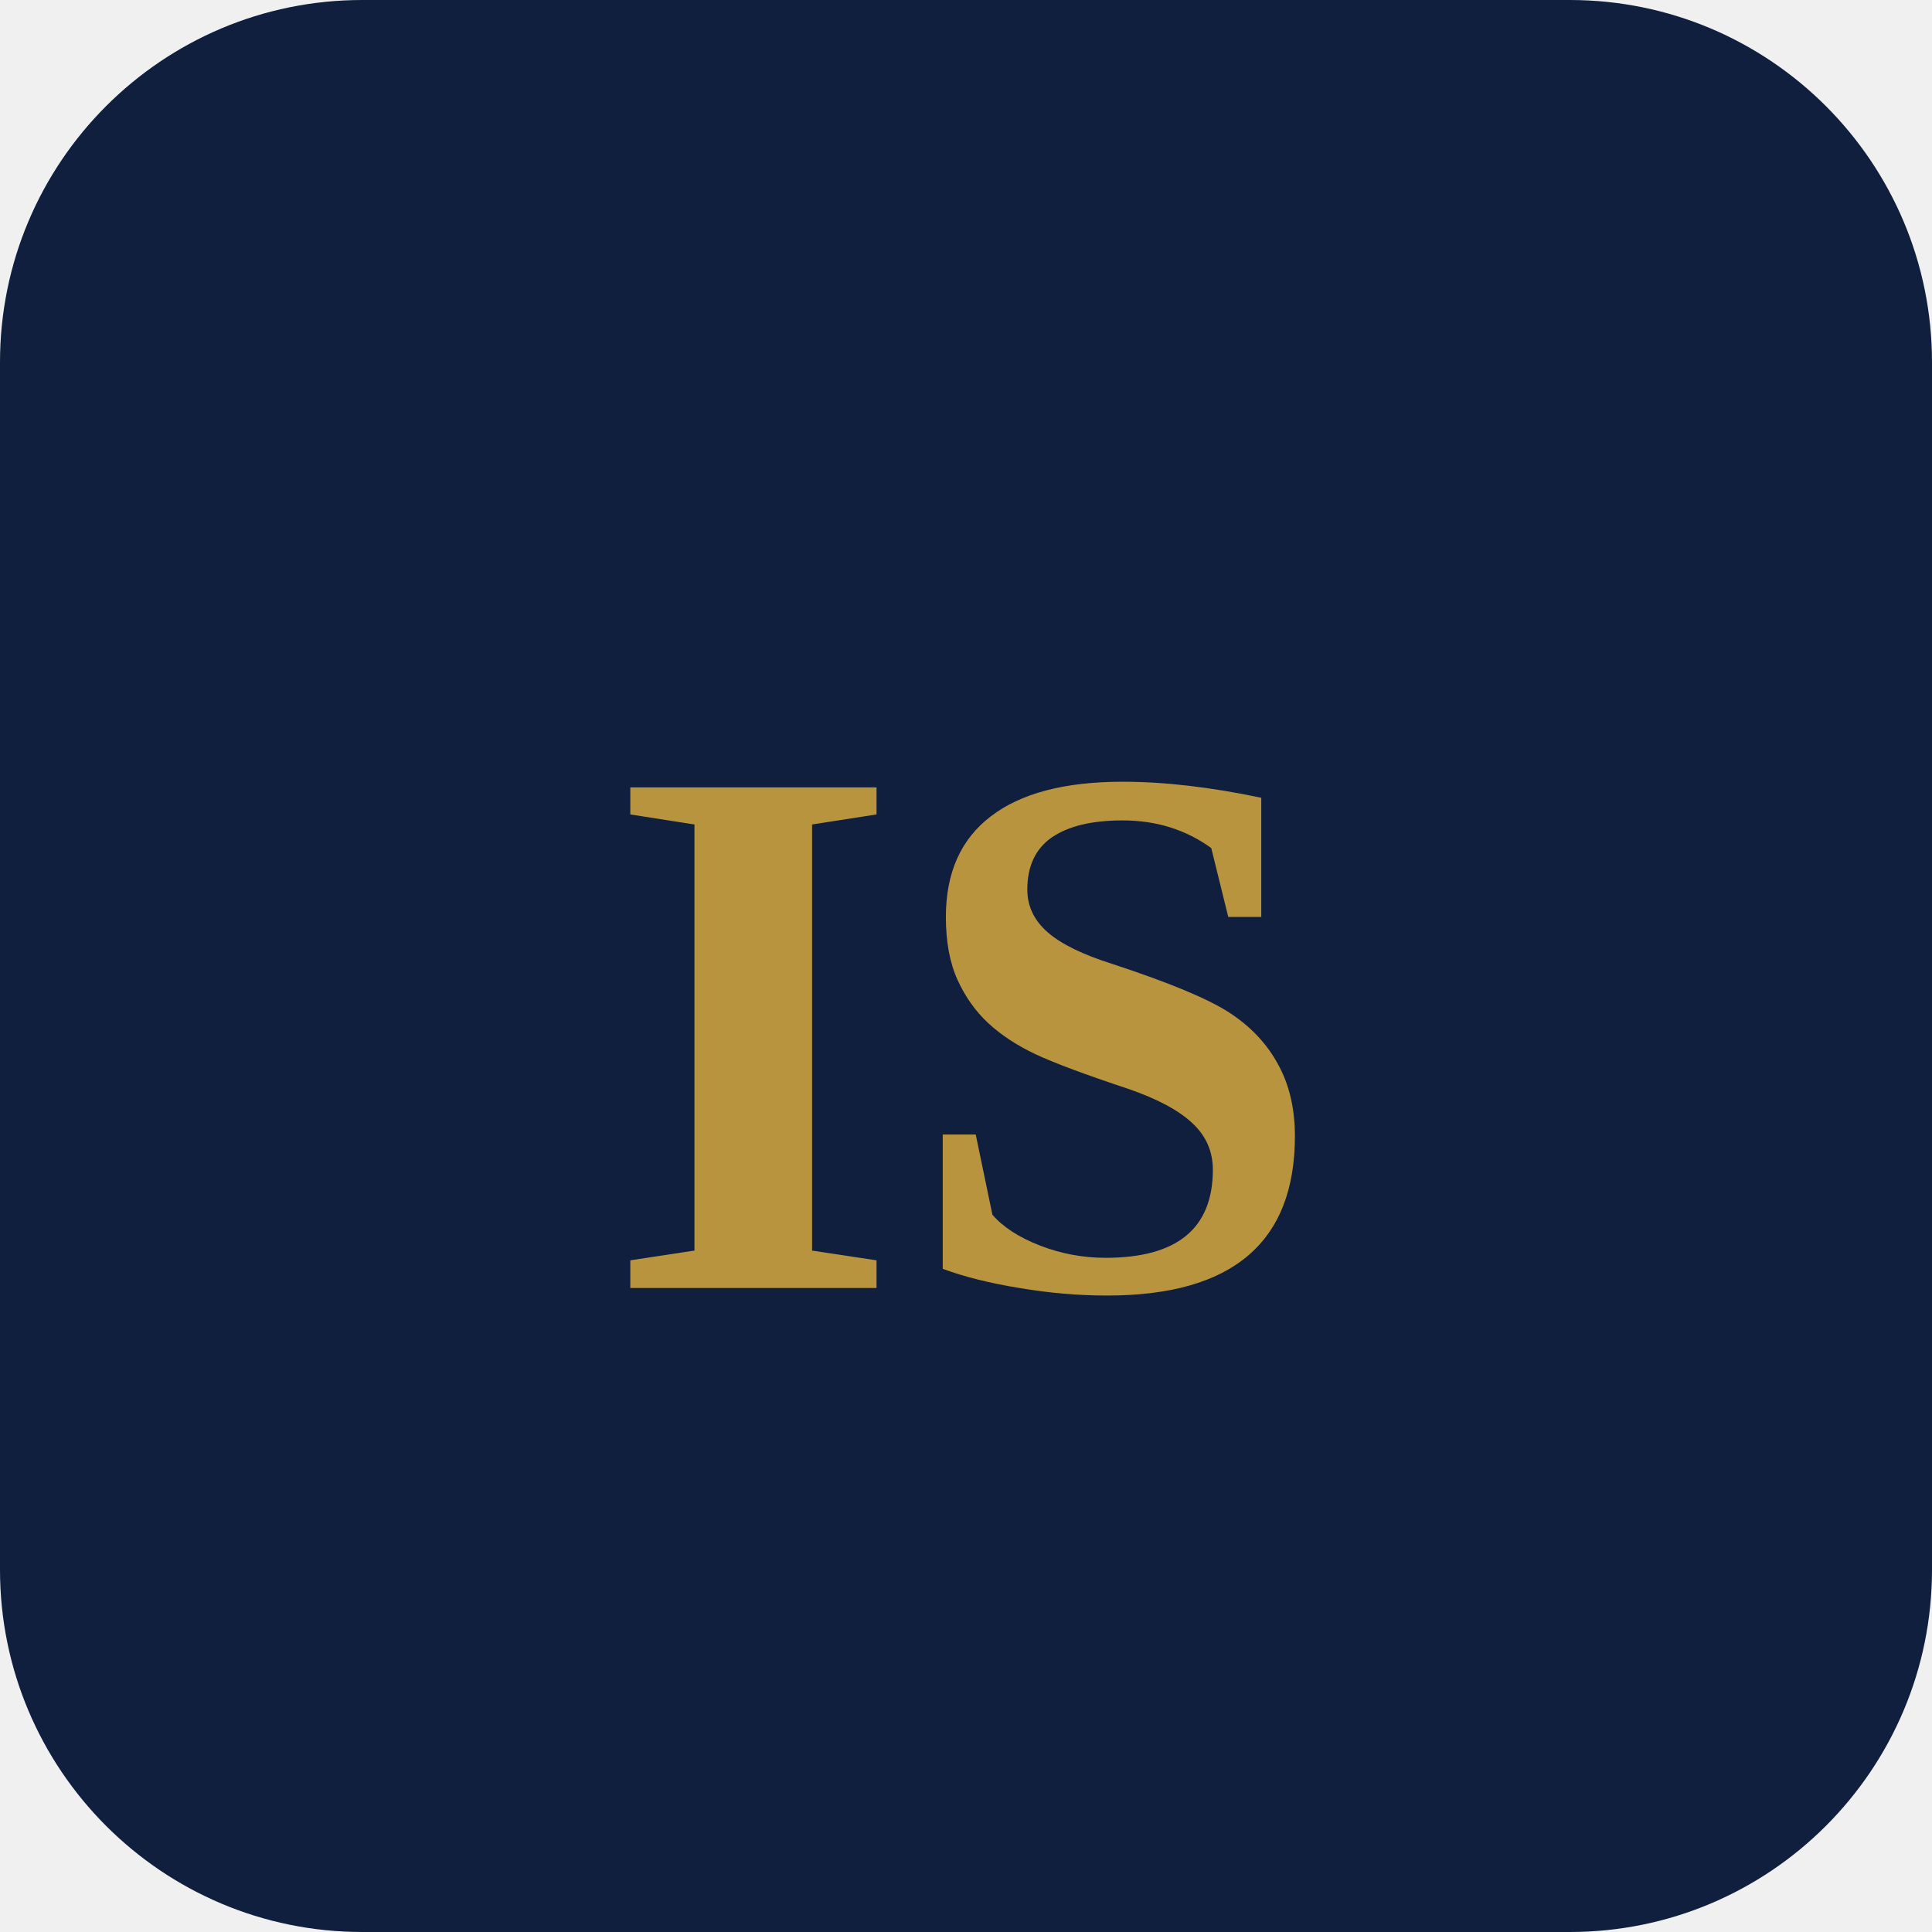
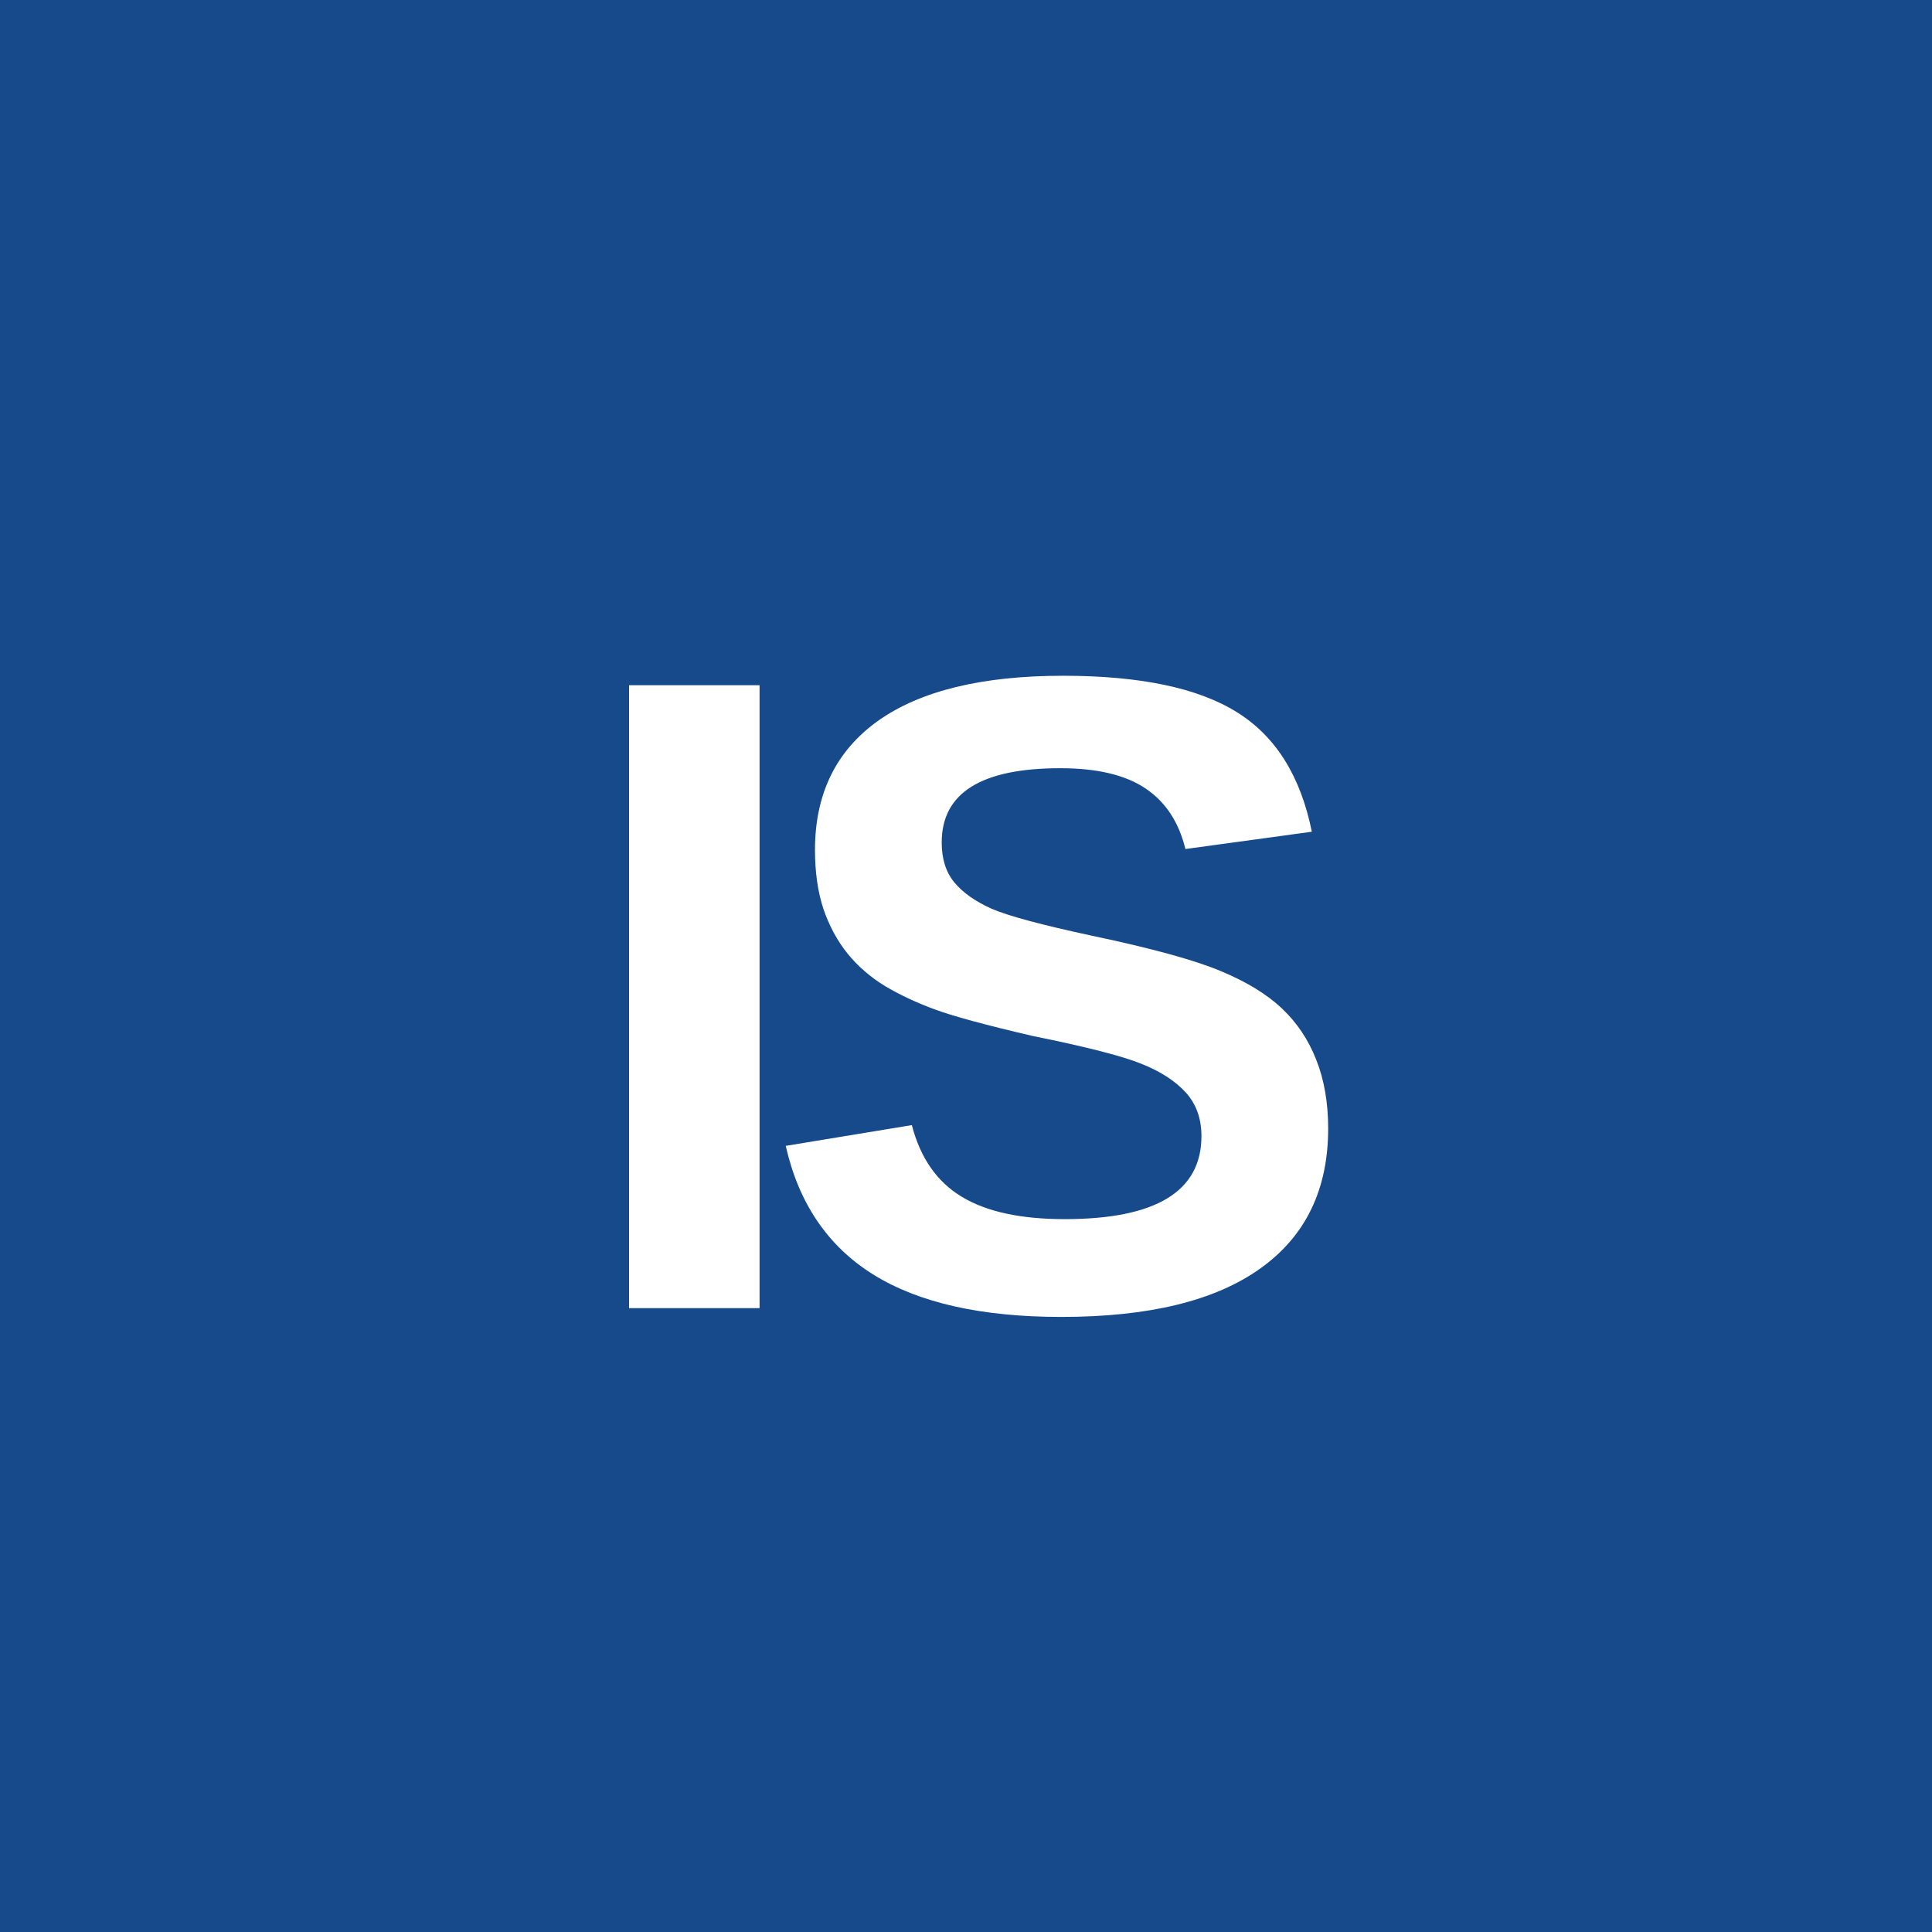
<svg xmlns="http://www.w3.org/2000/svg" width="96" height="96" viewBox="0 0 96 96" role="img" aria-label="Intake Systems">
-   <rect width="96" height="96" rx="18" fill="#0F1F3D" />
-   <text x="48" y="64" font-family="Georgia, 'Times New Roman', serif" font-size="38" font-weight="700" fill="#B8943E" text-anchor="middle">IS</text>
+   <rect width="96" height="96" fill="#174A8B" />
+   <text x="48" y="65" font-family="Arial, Helvetica, sans-serif" font-size="45" font-weight="700" letter-spacing="-3" fill="#FFFFFF" text-anchor="middle">IS</text>
</svg>
